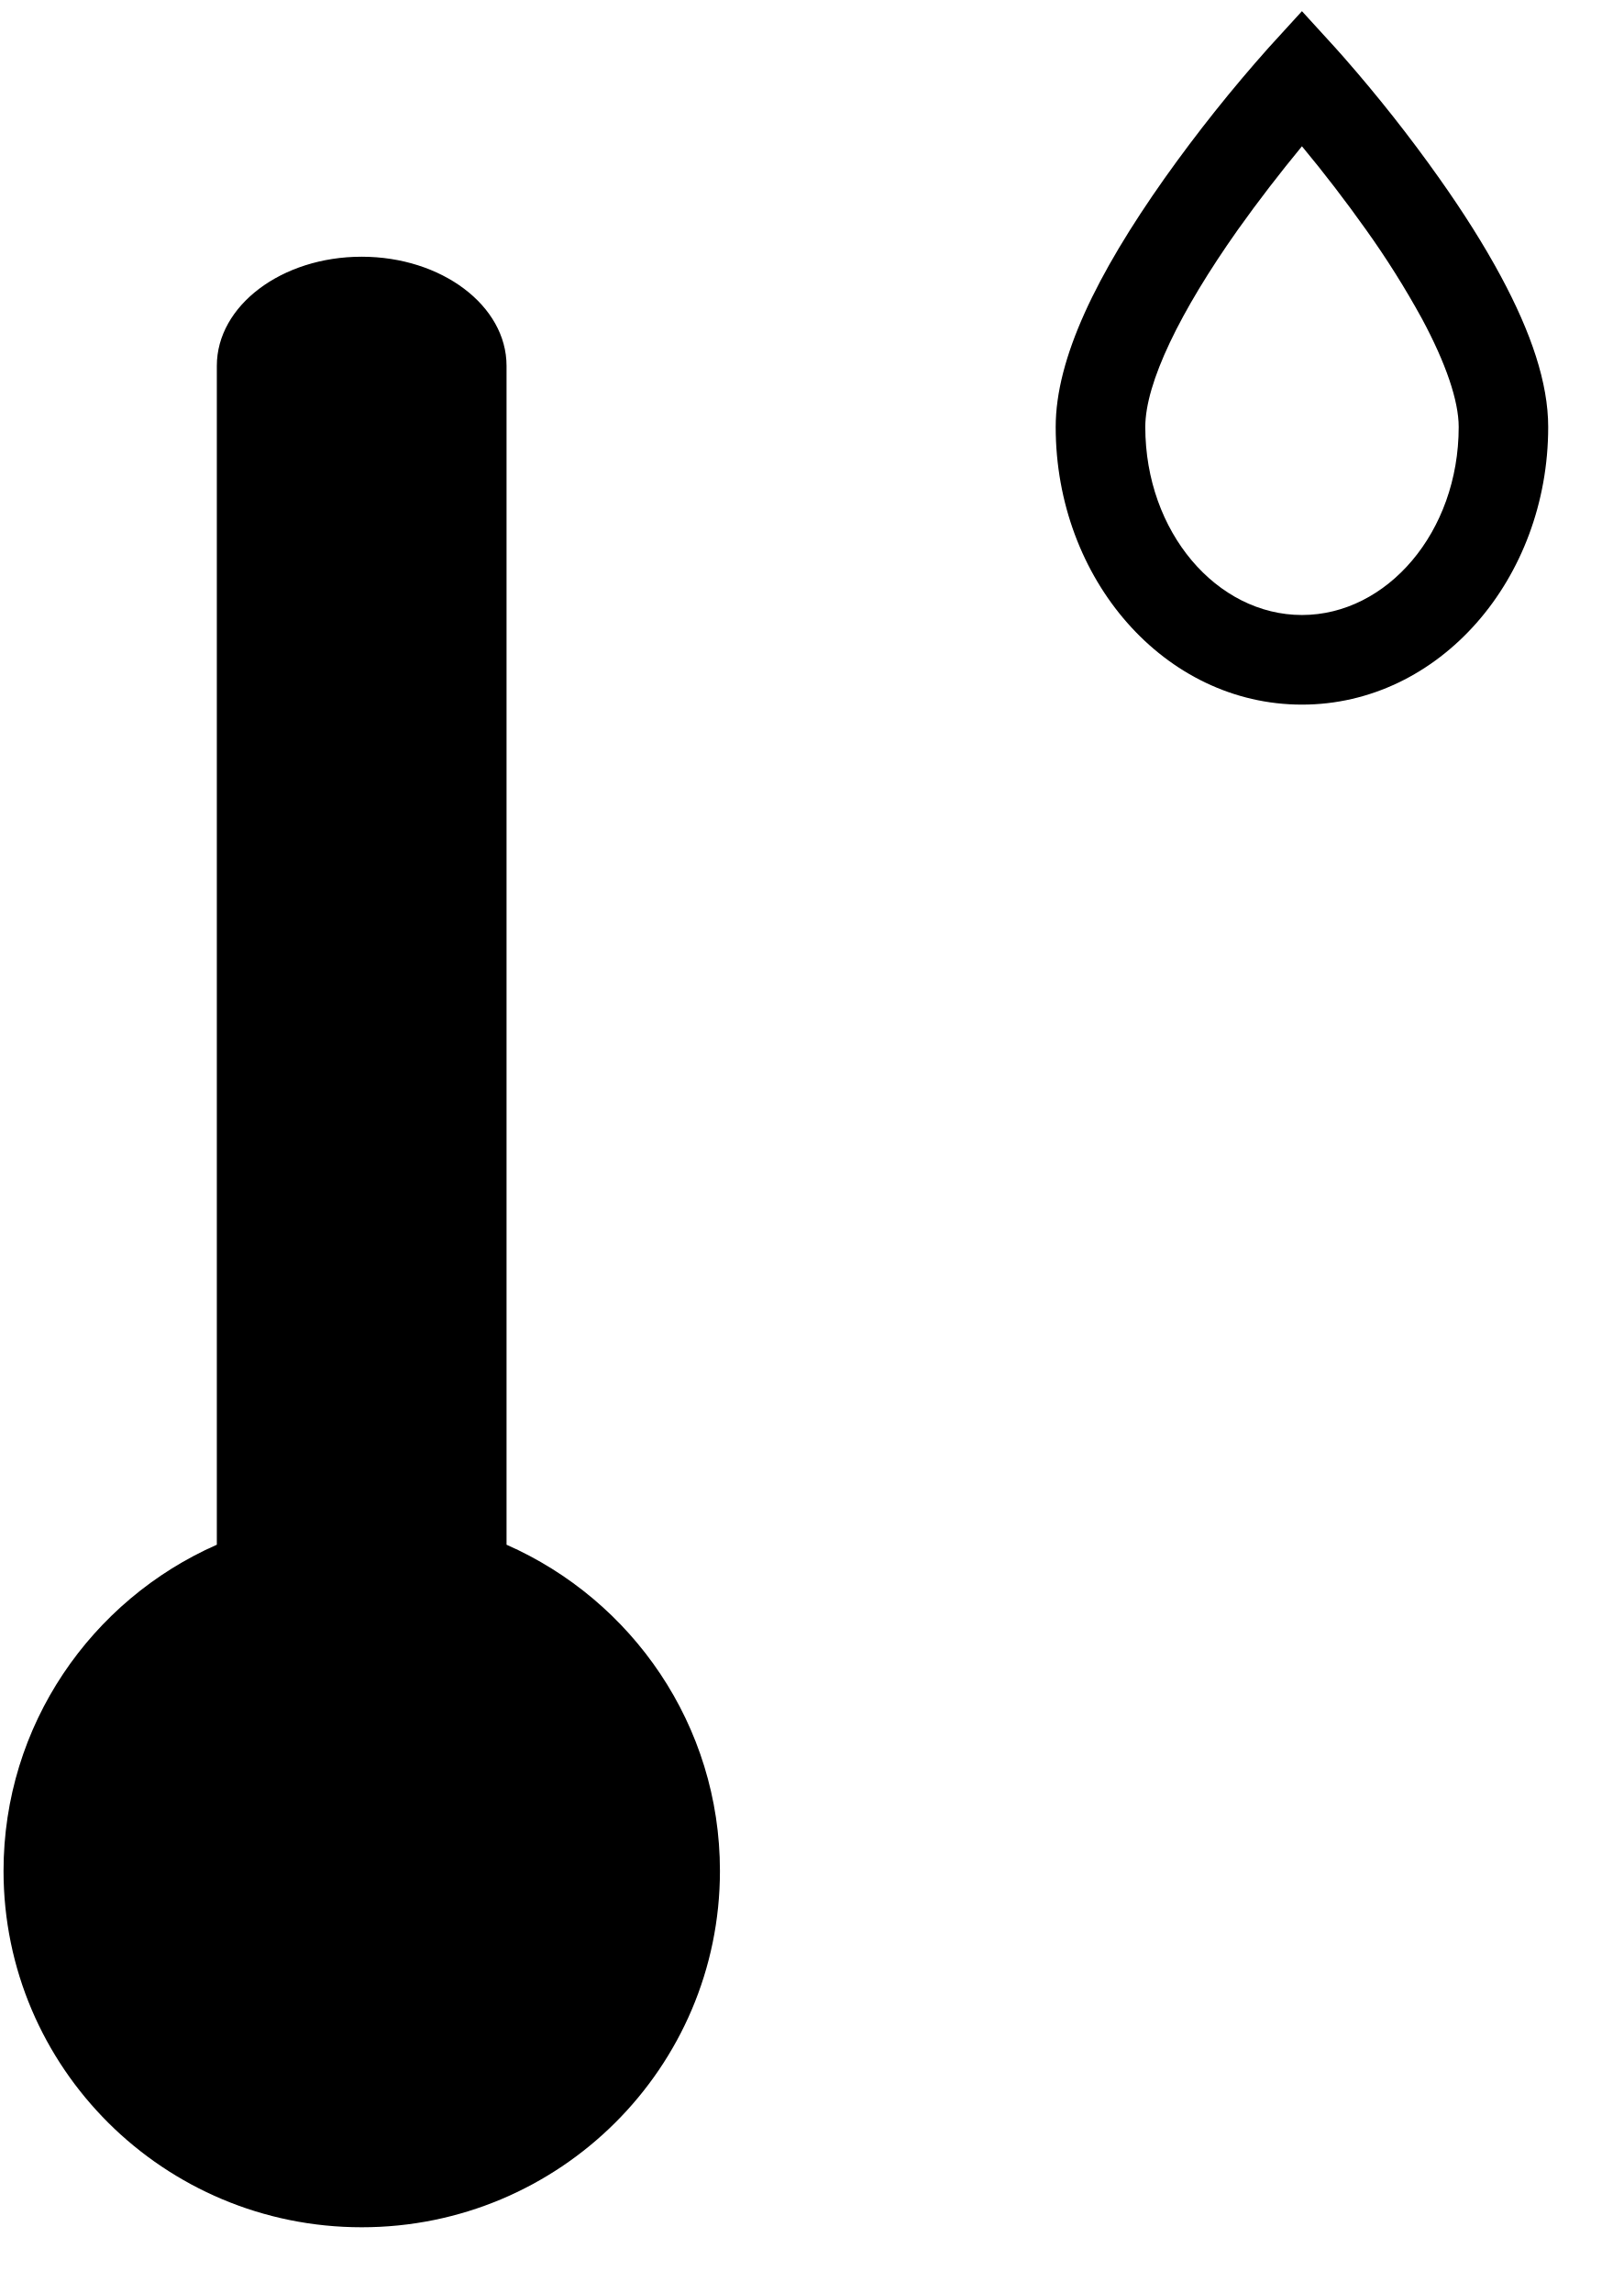
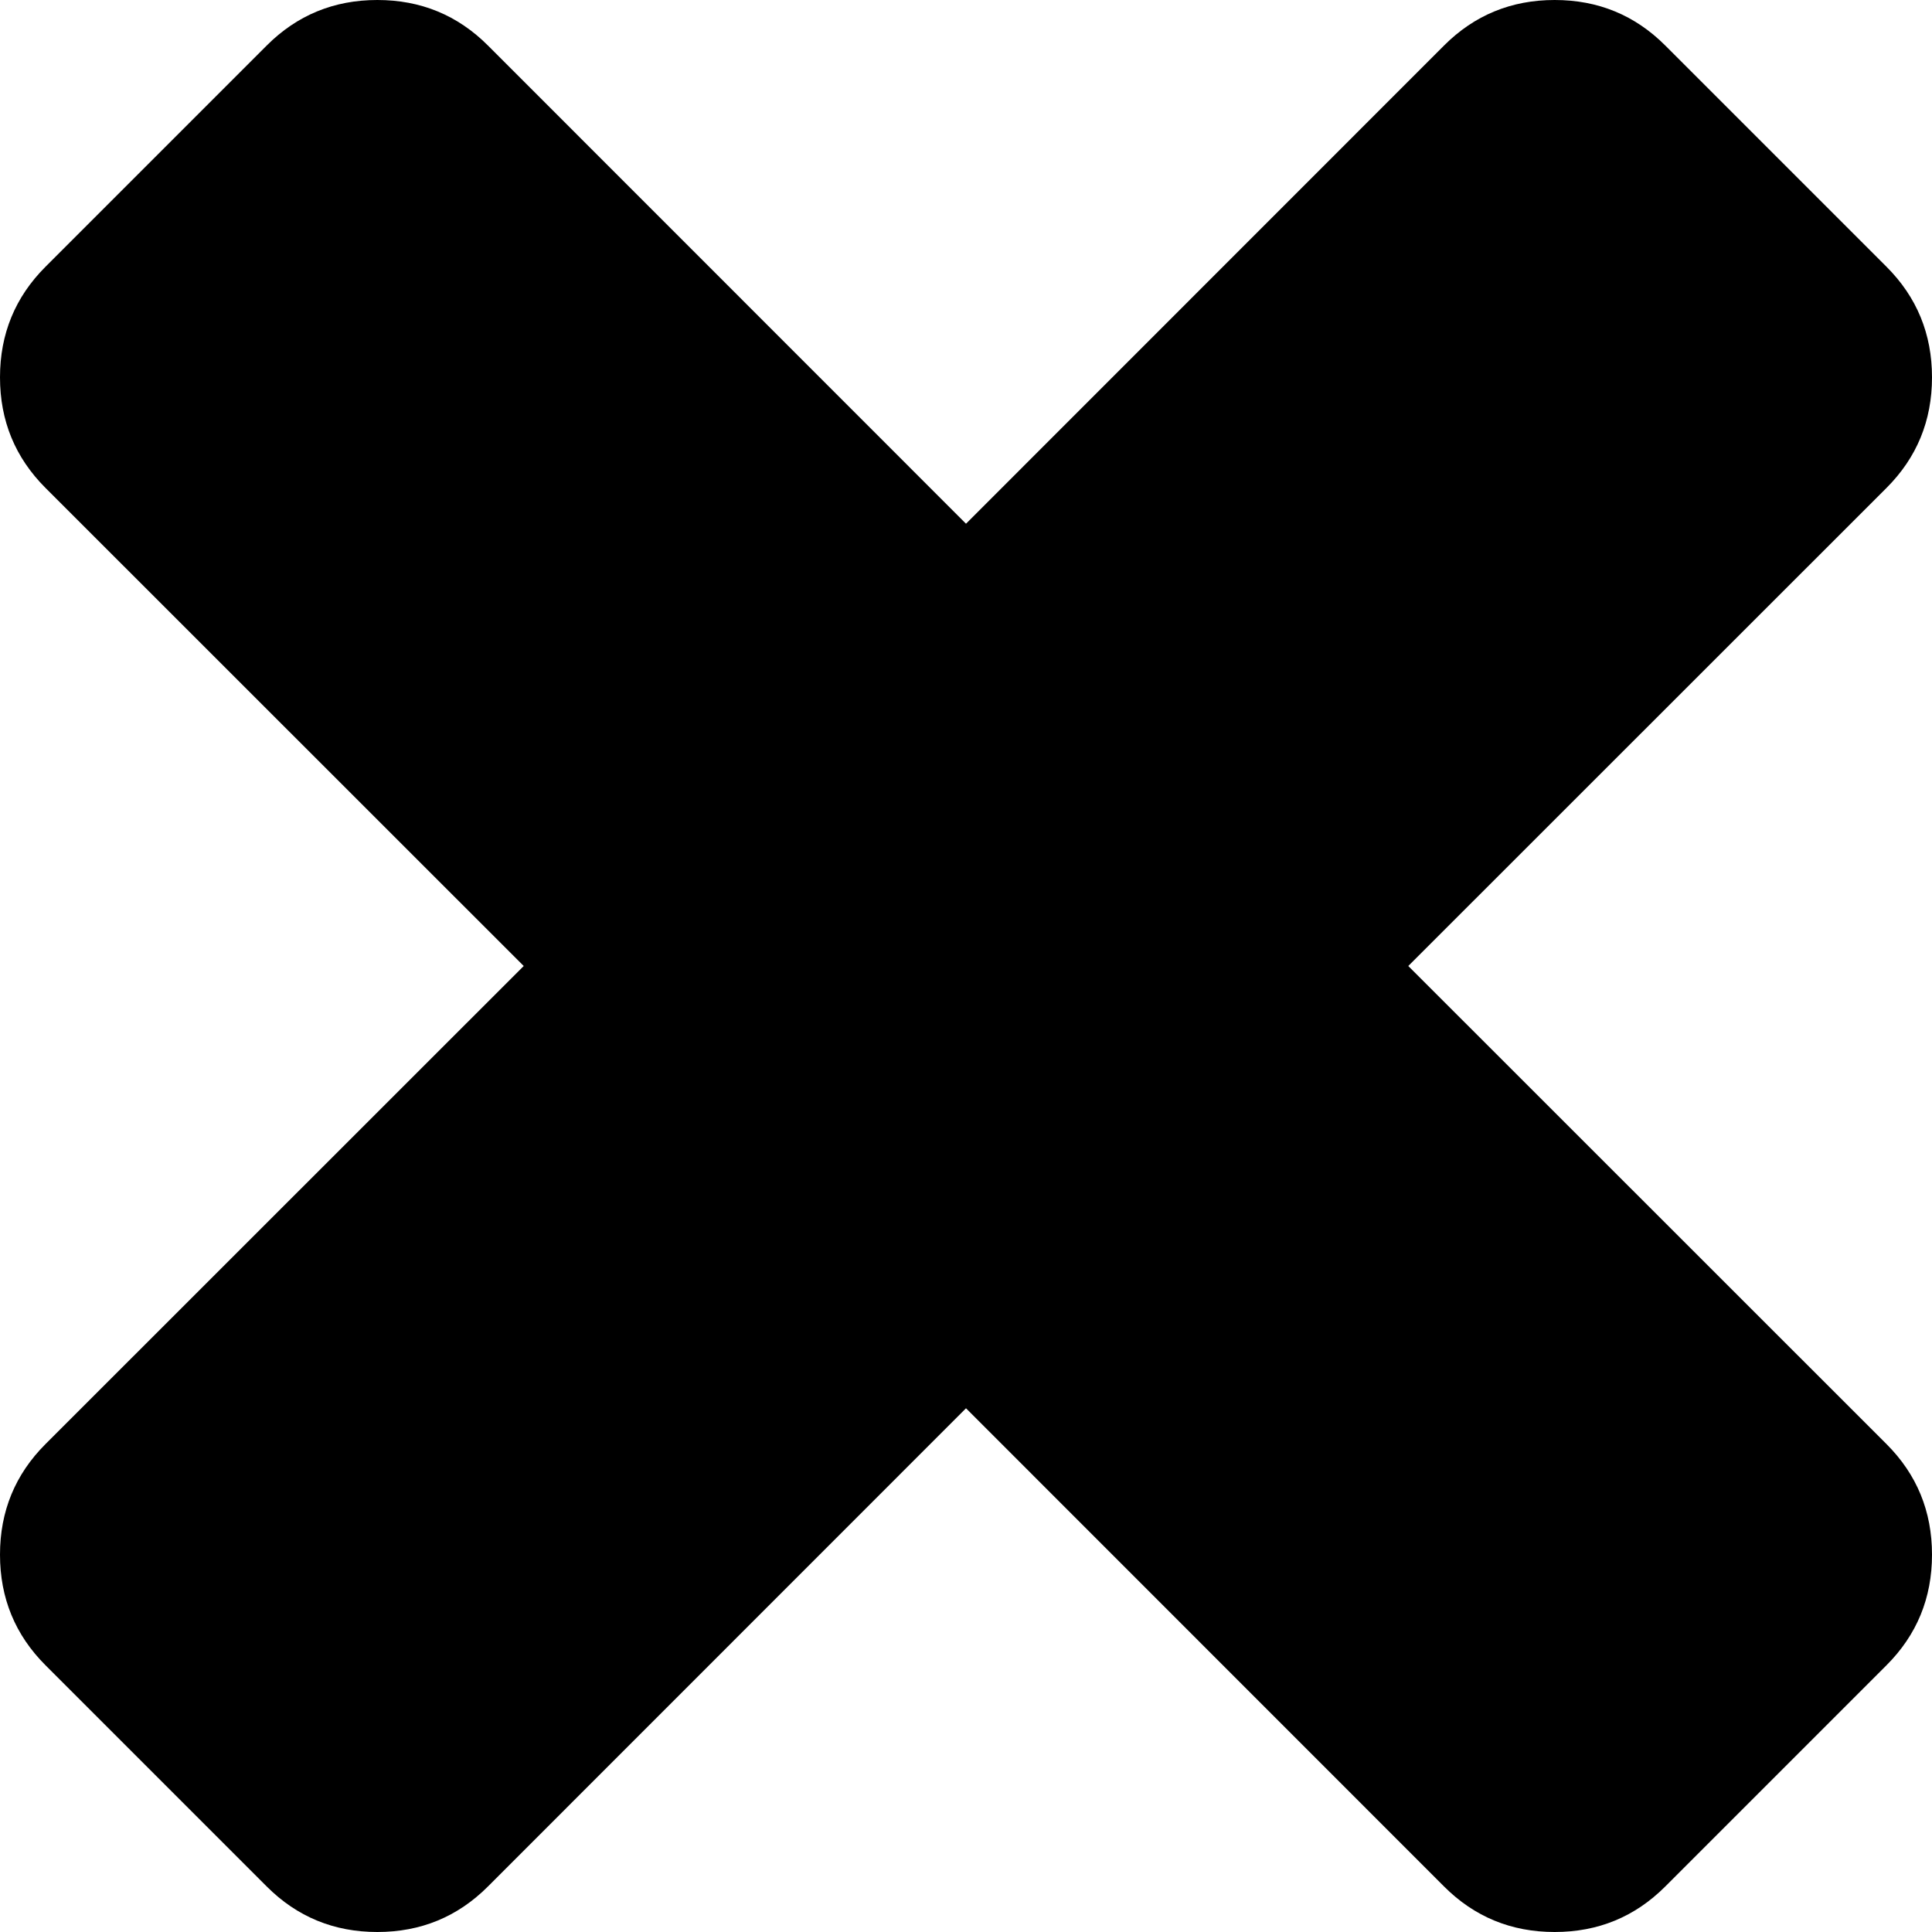
- <svg xmlns="http://www.w3.org/2000/svg" version="1.1" width="17px" height="24px">
-   <g transform="matrix(1 0 0 1 -912 -331 )">
-     <path d="M 7.537 19.582  C 7.537 18.057  6.618 16.747  5.303 16.168  L 5.303 3.829  C 5.303 3.199  4.623 2.687  3.786 2.687  C 2.949 2.687  2.27 3.199  2.27 3.829  L 2.27 16.168  C 0.955 16.747  0.037 18.058  0.037 19.582  C 0.037 21.642  1.715 23.312  3.787 23.312  C 5.858 23.312  7.537 21.642  7.537 19.582  Z M 13.63 7.375  C 12.19 7.375  11.052 6.06  11.052 4.469  C 11.052 3.751  11.48 2.874  12.193 1.865  C 12.531 1.389  12.895 0.932  13.284 0.496  L 13.63 0.117  L 13.976 0.496  L 14.073 0.605  C 14.426 1.008  14.758 1.428  15.067 1.865  C 15.317 2.218  15.535 2.562  15.712 2.891  C 16.03 3.482  16.208 4.008  16.208 4.469  C 16.208 6.06  15.07 7.375  13.63 7.375  Z M 13.63 1.531  C 13.401 1.809  13.172 2.105  12.958 2.406  C 12.353 3.262  11.99 4.008  11.99 4.469  C 11.99 5.57  12.74 6.437  13.63 6.437  C 14.52 6.437  15.271 5.57  15.271 4.469  C 15.271 4.195  15.137 3.802  14.886 3.335  C 14.71 3.014  14.515 2.704  14.302 2.406  C 14.089 2.106  13.865 1.814  13.63 1.531  Z " fill-rule="nonzero" fill="#000000" stroke="none" transform="matrix(1 0 0 1 912 331 )" />
+ <svg xmlns="http://www.w3.org/2000/svg" version="1.1" width="13px" height="13px">
+   <g transform="matrix(1 0 0 1 -1196 -296 )">
+     <path d="M 12.694 9.717  C 12.898 9.921  13 10.169  13 10.461  C 13 10.753  12.898 11.001  12.694 11.205  L 11.205 12.694  C 11.001 12.898  10.753 13  10.461 13  C 10.169 13  9.921 12.898  9.717 12.694  L 6.5 9.476  L 3.283 12.694  C 3.079 12.898  2.831 13  2.539 13  C 2.247 13  1.999 12.898  1.795 12.694  L 0.306 11.205  C 0.102 11.001  0 10.753  0 10.461  C 0 10.169  0.102 9.921  0.306 9.717  L 3.524 6.5  L 0.306 3.283  C 0.102 3.079  0 2.831  0 2.539  C 0 2.247  0.102 1.999  0.306 1.795  L 1.795 0.306  C 1.999 0.102  2.247 0  2.539 0  C 2.831 0  3.079 0.102  3.283 0.306  L 6.5 3.524  L 9.717 0.306  C 9.921 0.102  10.169 0  10.461 0  C 10.753 0  11.001 0.102  11.205 0.306  L 12.694 1.795  C 12.898 1.999  13 2.247  13 2.539  C 13 2.831  12.898 3.079  12.694 3.283  L 9.476 6.5  L 12.694 9.717  Z " fill-rule="nonzero" fill="#000000" stroke="none" transform="matrix(1 0 0 1 1196 296 )" />
  </g>
</svg>
